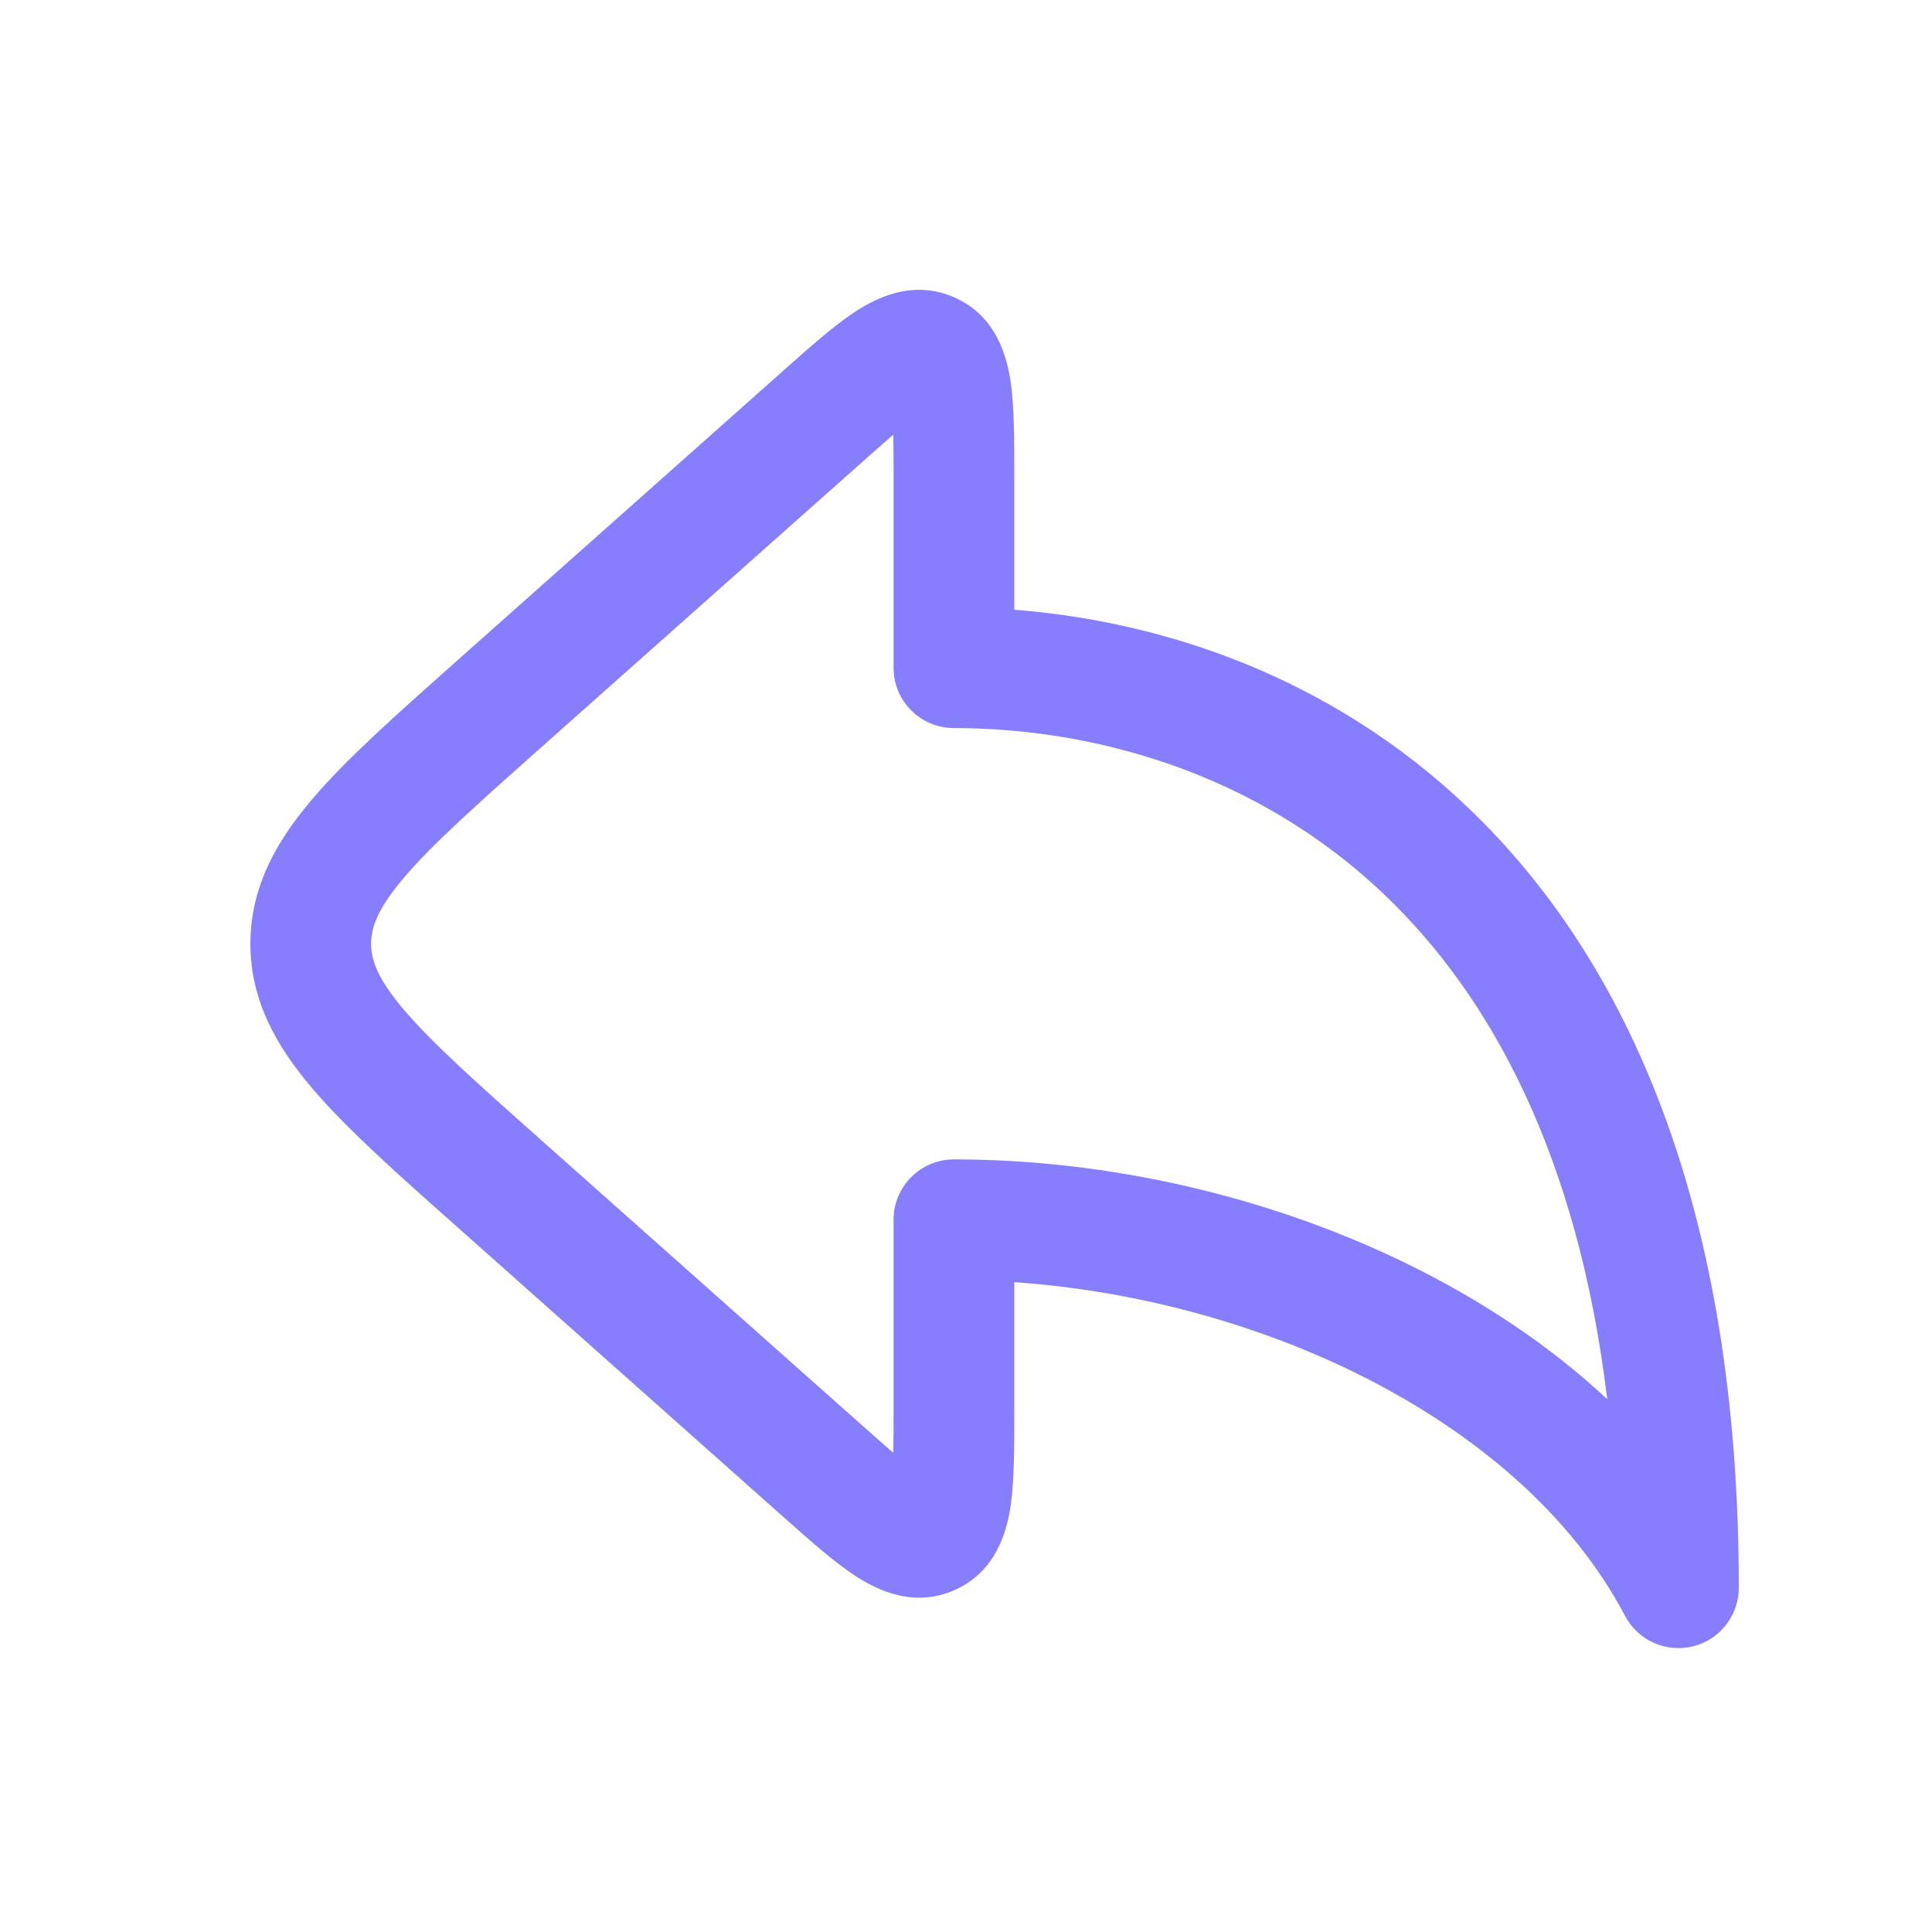
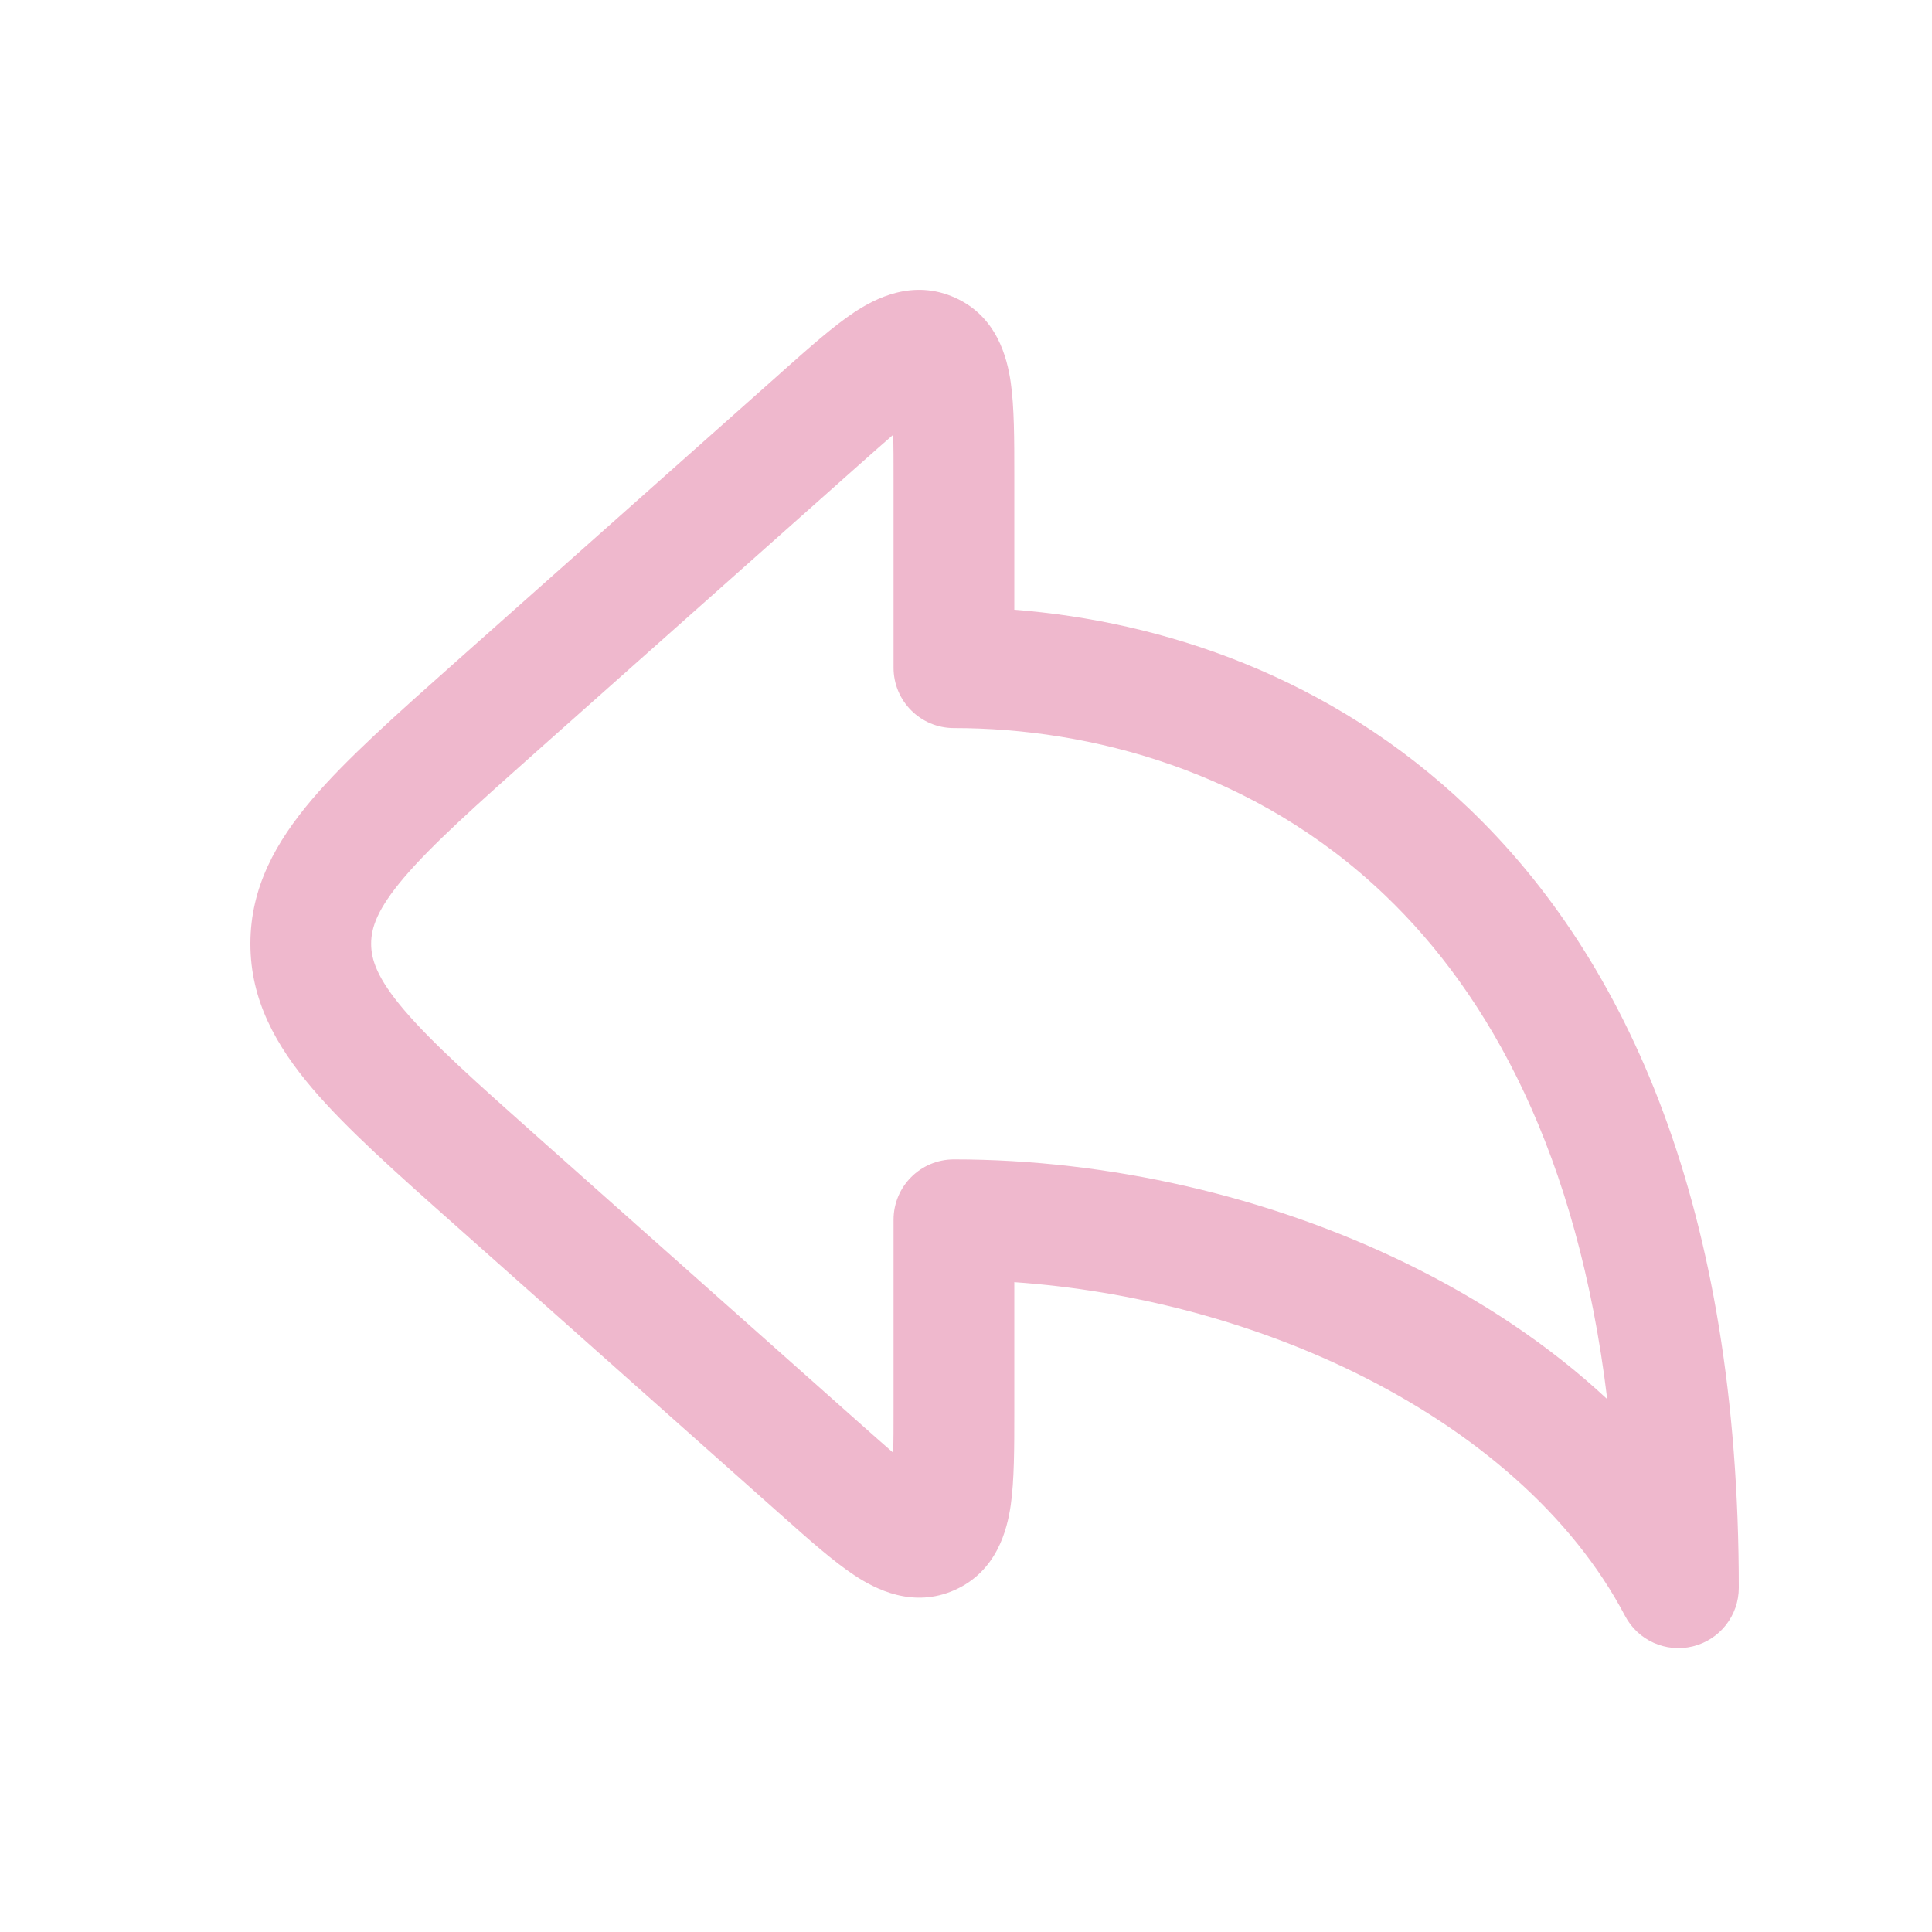
<svg xmlns="http://www.w3.org/2000/svg" width="20" height="20" viewBox="0 0 20 20" fill="none">
-   <path fill-rule="evenodd" clip-rule="evenodd" d="M8.105 3.84C8.094 3.85 8.084 3.859 8.073 3.869L4.728 6.842C4.104 7.397 3.586 7.856 3.231 8.274C2.858 8.713 2.592 9.185 2.592 9.77C2.592 10.354 2.858 10.826 3.231 11.265C3.586 11.683 4.104 12.143 4.728 12.697L8.073 15.671C8.084 15.68 8.094 15.69 8.105 15.699C8.375 15.94 8.628 16.164 8.846 16.308C9.06 16.449 9.449 16.654 9.885 16.459C10.321 16.263 10.426 15.835 10.463 15.582C10.5 15.323 10.5 14.985 10.5 14.624C10.5 14.609 10.5 14.595 10.5 14.581V13.273C11.71 13.357 12.935 13.678 14.008 14.2C15.268 14.815 16.275 15.686 16.822 16.727C16.955 16.981 17.245 17.112 17.525 17.043C17.804 16.974 18 16.724 18 16.436C18 12.502 16.849 9.94 15.203 8.366C13.768 6.993 12.02 6.43 10.5 6.312V4.959C10.5 4.944 10.5 4.93 10.5 4.916C10.5 4.554 10.5 4.216 10.463 3.958C10.426 3.704 10.321 3.276 9.885 3.081C9.449 2.885 9.06 3.09 8.846 3.231C8.628 3.375 8.375 3.6 8.105 3.84ZM9.247 4.5C9.153 4.581 9.041 4.681 8.903 4.803L5.593 7.745C4.925 8.339 4.475 8.741 4.183 9.084C3.903 9.413 3.842 9.606 3.842 9.77C3.842 9.933 3.903 10.126 4.183 10.455C4.475 10.798 4.925 11.2 5.593 11.794L8.903 14.736C9.041 14.858 9.153 14.958 9.247 15.039C9.25 14.915 9.25 14.764 9.25 14.581V12.627C9.25 12.281 9.53 12.002 9.875 12.002C11.469 12.002 13.125 12.38 14.555 13.077C15.321 13.45 16.034 13.921 16.638 14.484C16.331 11.944 15.423 10.306 14.339 9.269C12.989 7.977 11.283 7.537 9.875 7.537C9.53 7.537 9.25 7.258 9.25 6.912V4.959C9.25 4.775 9.25 4.624 9.247 4.5Z" fill="#877EFF" />
+   <path fill-rule="evenodd" clip-rule="evenodd" d="M8.105 3.84C8.094 3.85 8.084 3.859 8.073 3.869L4.728 6.842C4.104 7.397 3.586 7.856 3.231 8.274C2.858 8.713 2.592 9.185 2.592 9.77C2.592 10.354 2.858 10.826 3.231 11.265C3.586 11.683 4.104 12.143 4.728 12.697L8.073 15.671C8.084 15.68 8.094 15.69 8.105 15.699C8.375 15.94 8.628 16.164 8.846 16.308C9.06 16.449 9.449 16.654 9.885 16.459C10.321 16.263 10.426 15.835 10.463 15.582C10.5 15.323 10.5 14.985 10.5 14.624C10.5 14.609 10.5 14.595 10.5 14.581V13.273C11.71 13.357 12.935 13.678 14.008 14.2C15.268 14.815 16.275 15.686 16.822 16.727C16.955 16.981 17.245 17.112 17.525 17.043C17.804 16.974 18 16.724 18 16.436C18 12.502 16.849 9.94 15.203 8.366C13.768 6.993 12.02 6.43 10.5 6.312V4.959C10.5 4.944 10.5 4.93 10.5 4.916C10.5 4.554 10.5 4.216 10.463 3.958C10.426 3.704 10.321 3.276 9.885 3.081C9.449 2.885 9.06 3.09 8.846 3.231C8.628 3.375 8.375 3.6 8.105 3.84ZM9.247 4.5C9.153 4.581 9.041 4.681 8.903 4.803L5.593 7.745C4.925 8.339 4.475 8.741 4.183 9.084C3.903 9.413 3.842 9.606 3.842 9.77C3.842 9.933 3.903 10.126 4.183 10.455C4.475 10.798 4.925 11.2 5.593 11.794L8.903 14.736C9.041 14.858 9.153 14.958 9.247 15.039C9.25 14.915 9.25 14.764 9.25 14.581V12.627C9.25 12.281 9.53 12.002 9.875 12.002C11.469 12.002 13.125 12.38 14.555 13.077C15.321 13.45 16.034 13.921 16.638 14.484C16.331 11.944 15.423 10.306 14.339 9.269C12.989 7.977 11.283 7.537 9.875 7.537C9.53 7.537 9.25 7.258 9.25 6.912V4.959C9.25 4.775 9.25 4.624 9.247 4.5Z" fill="#efb8cd" />
</svg>
